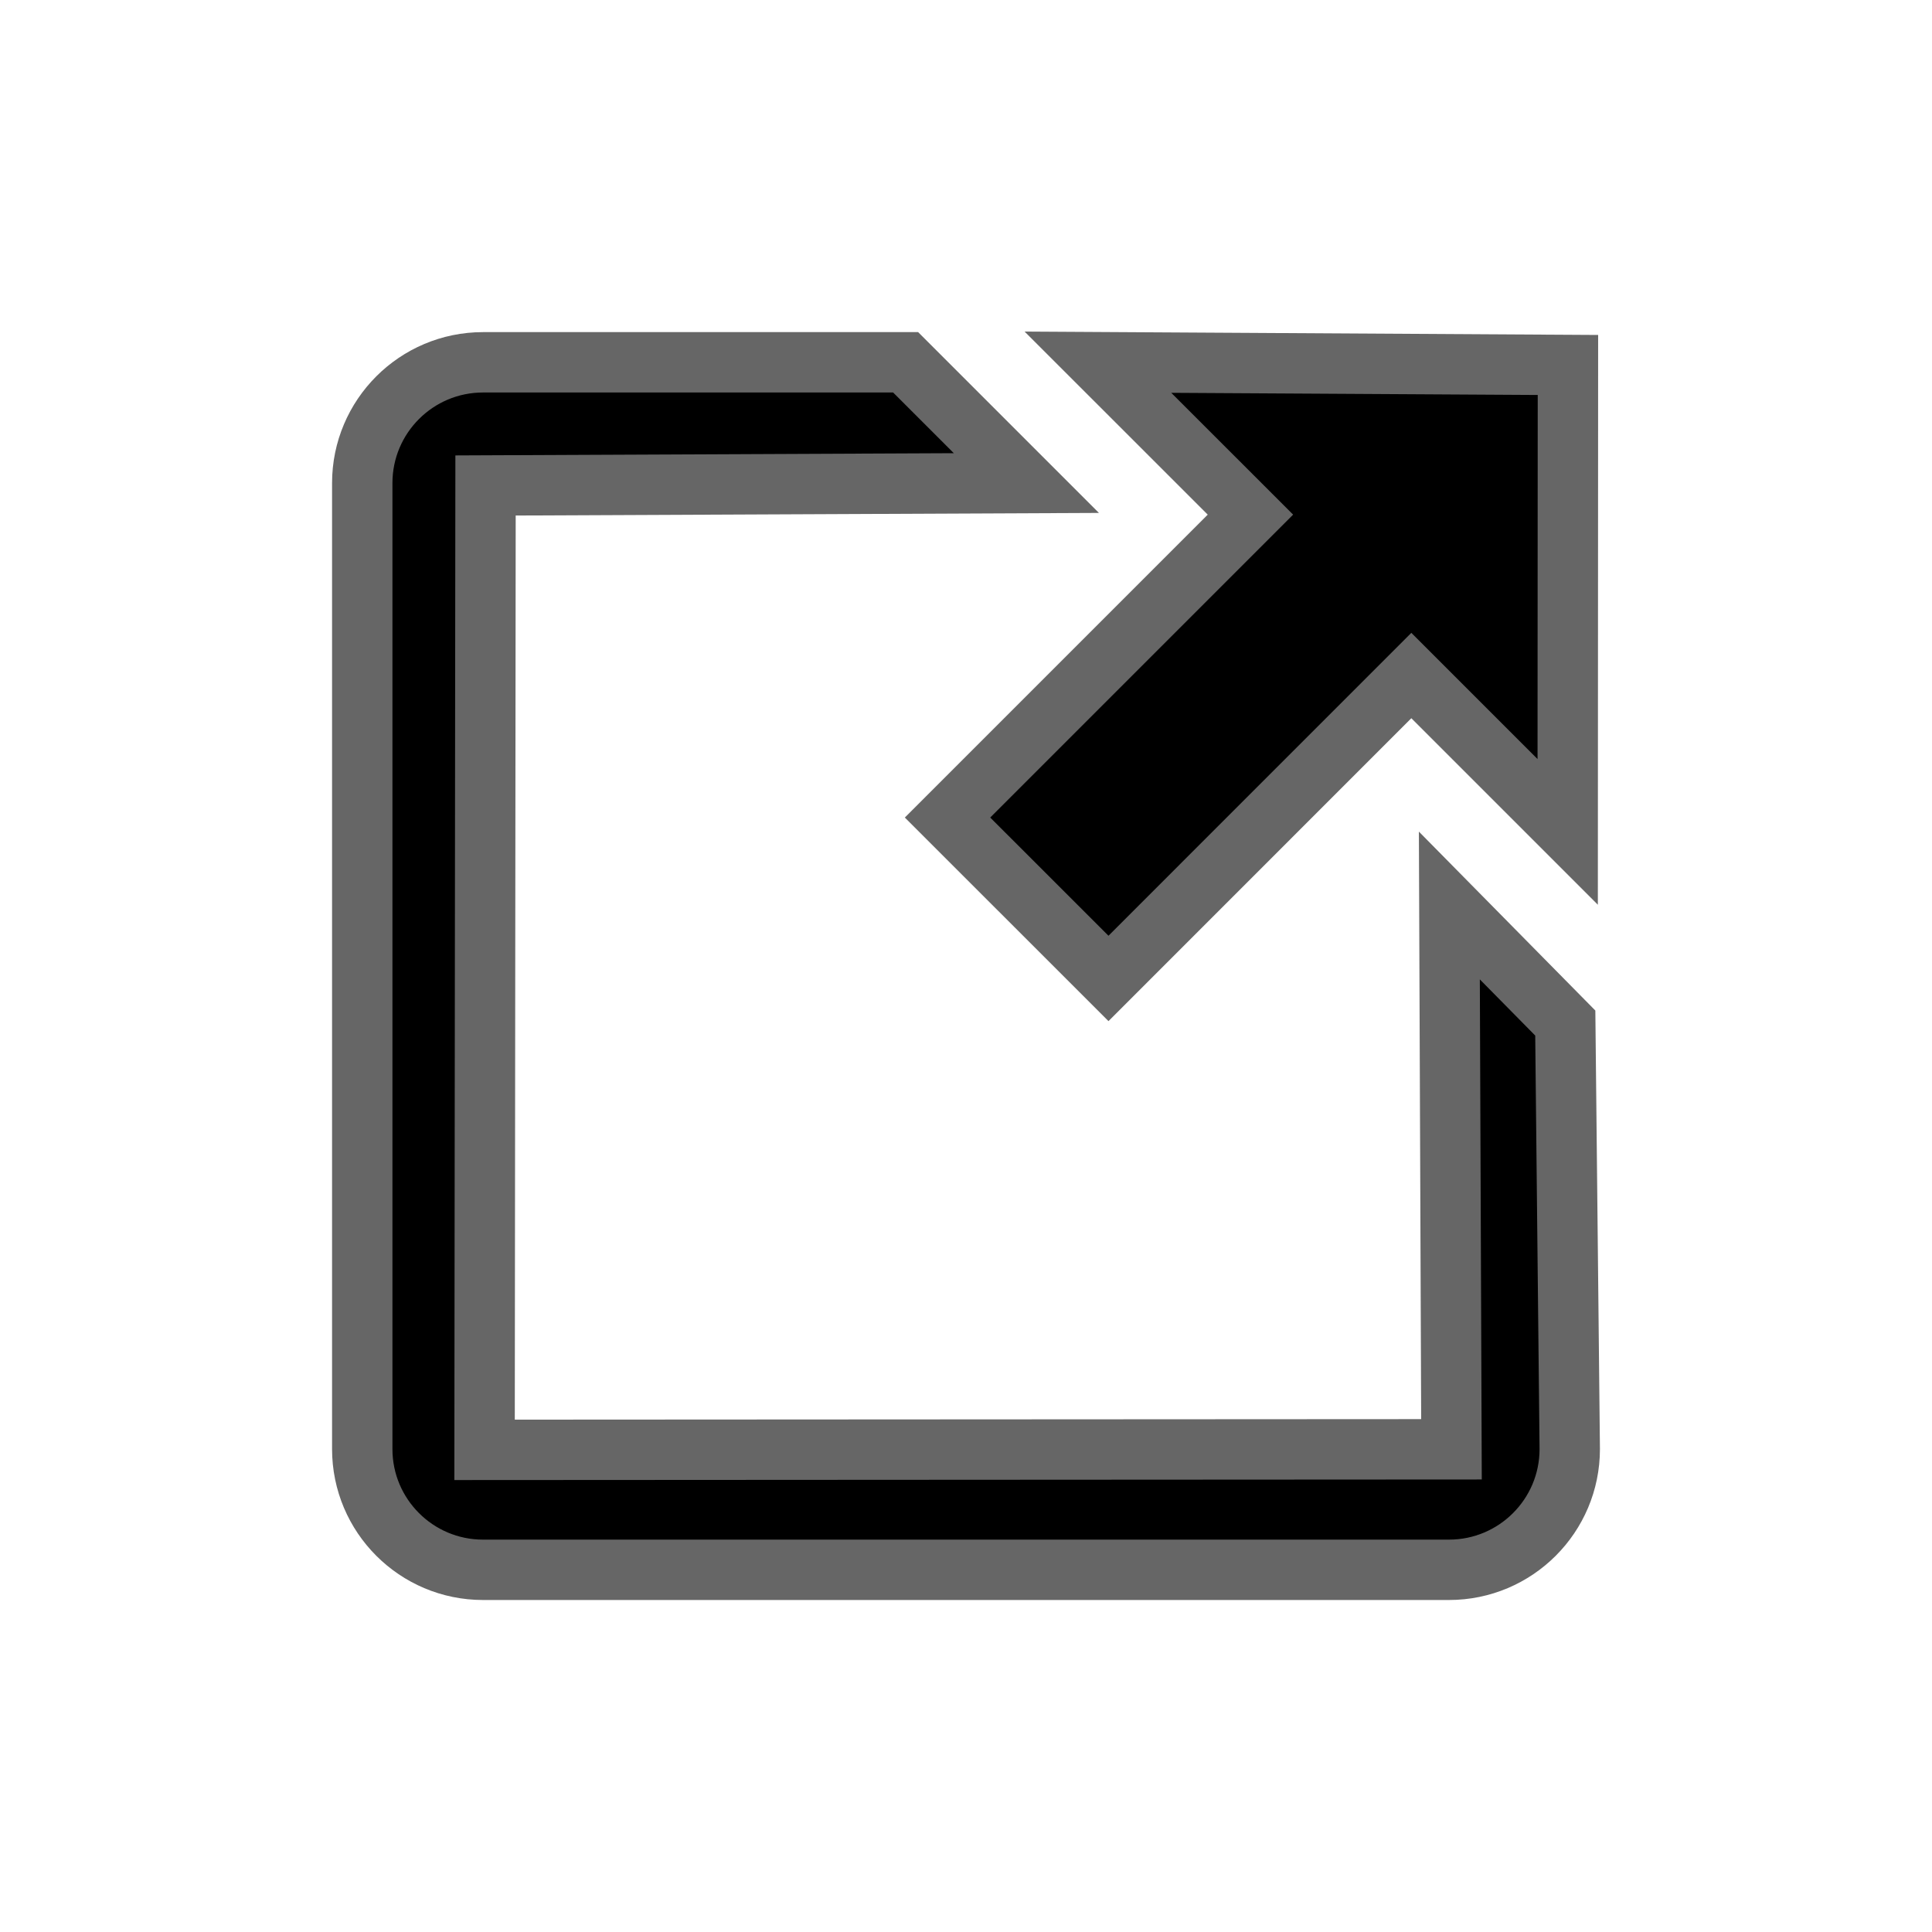
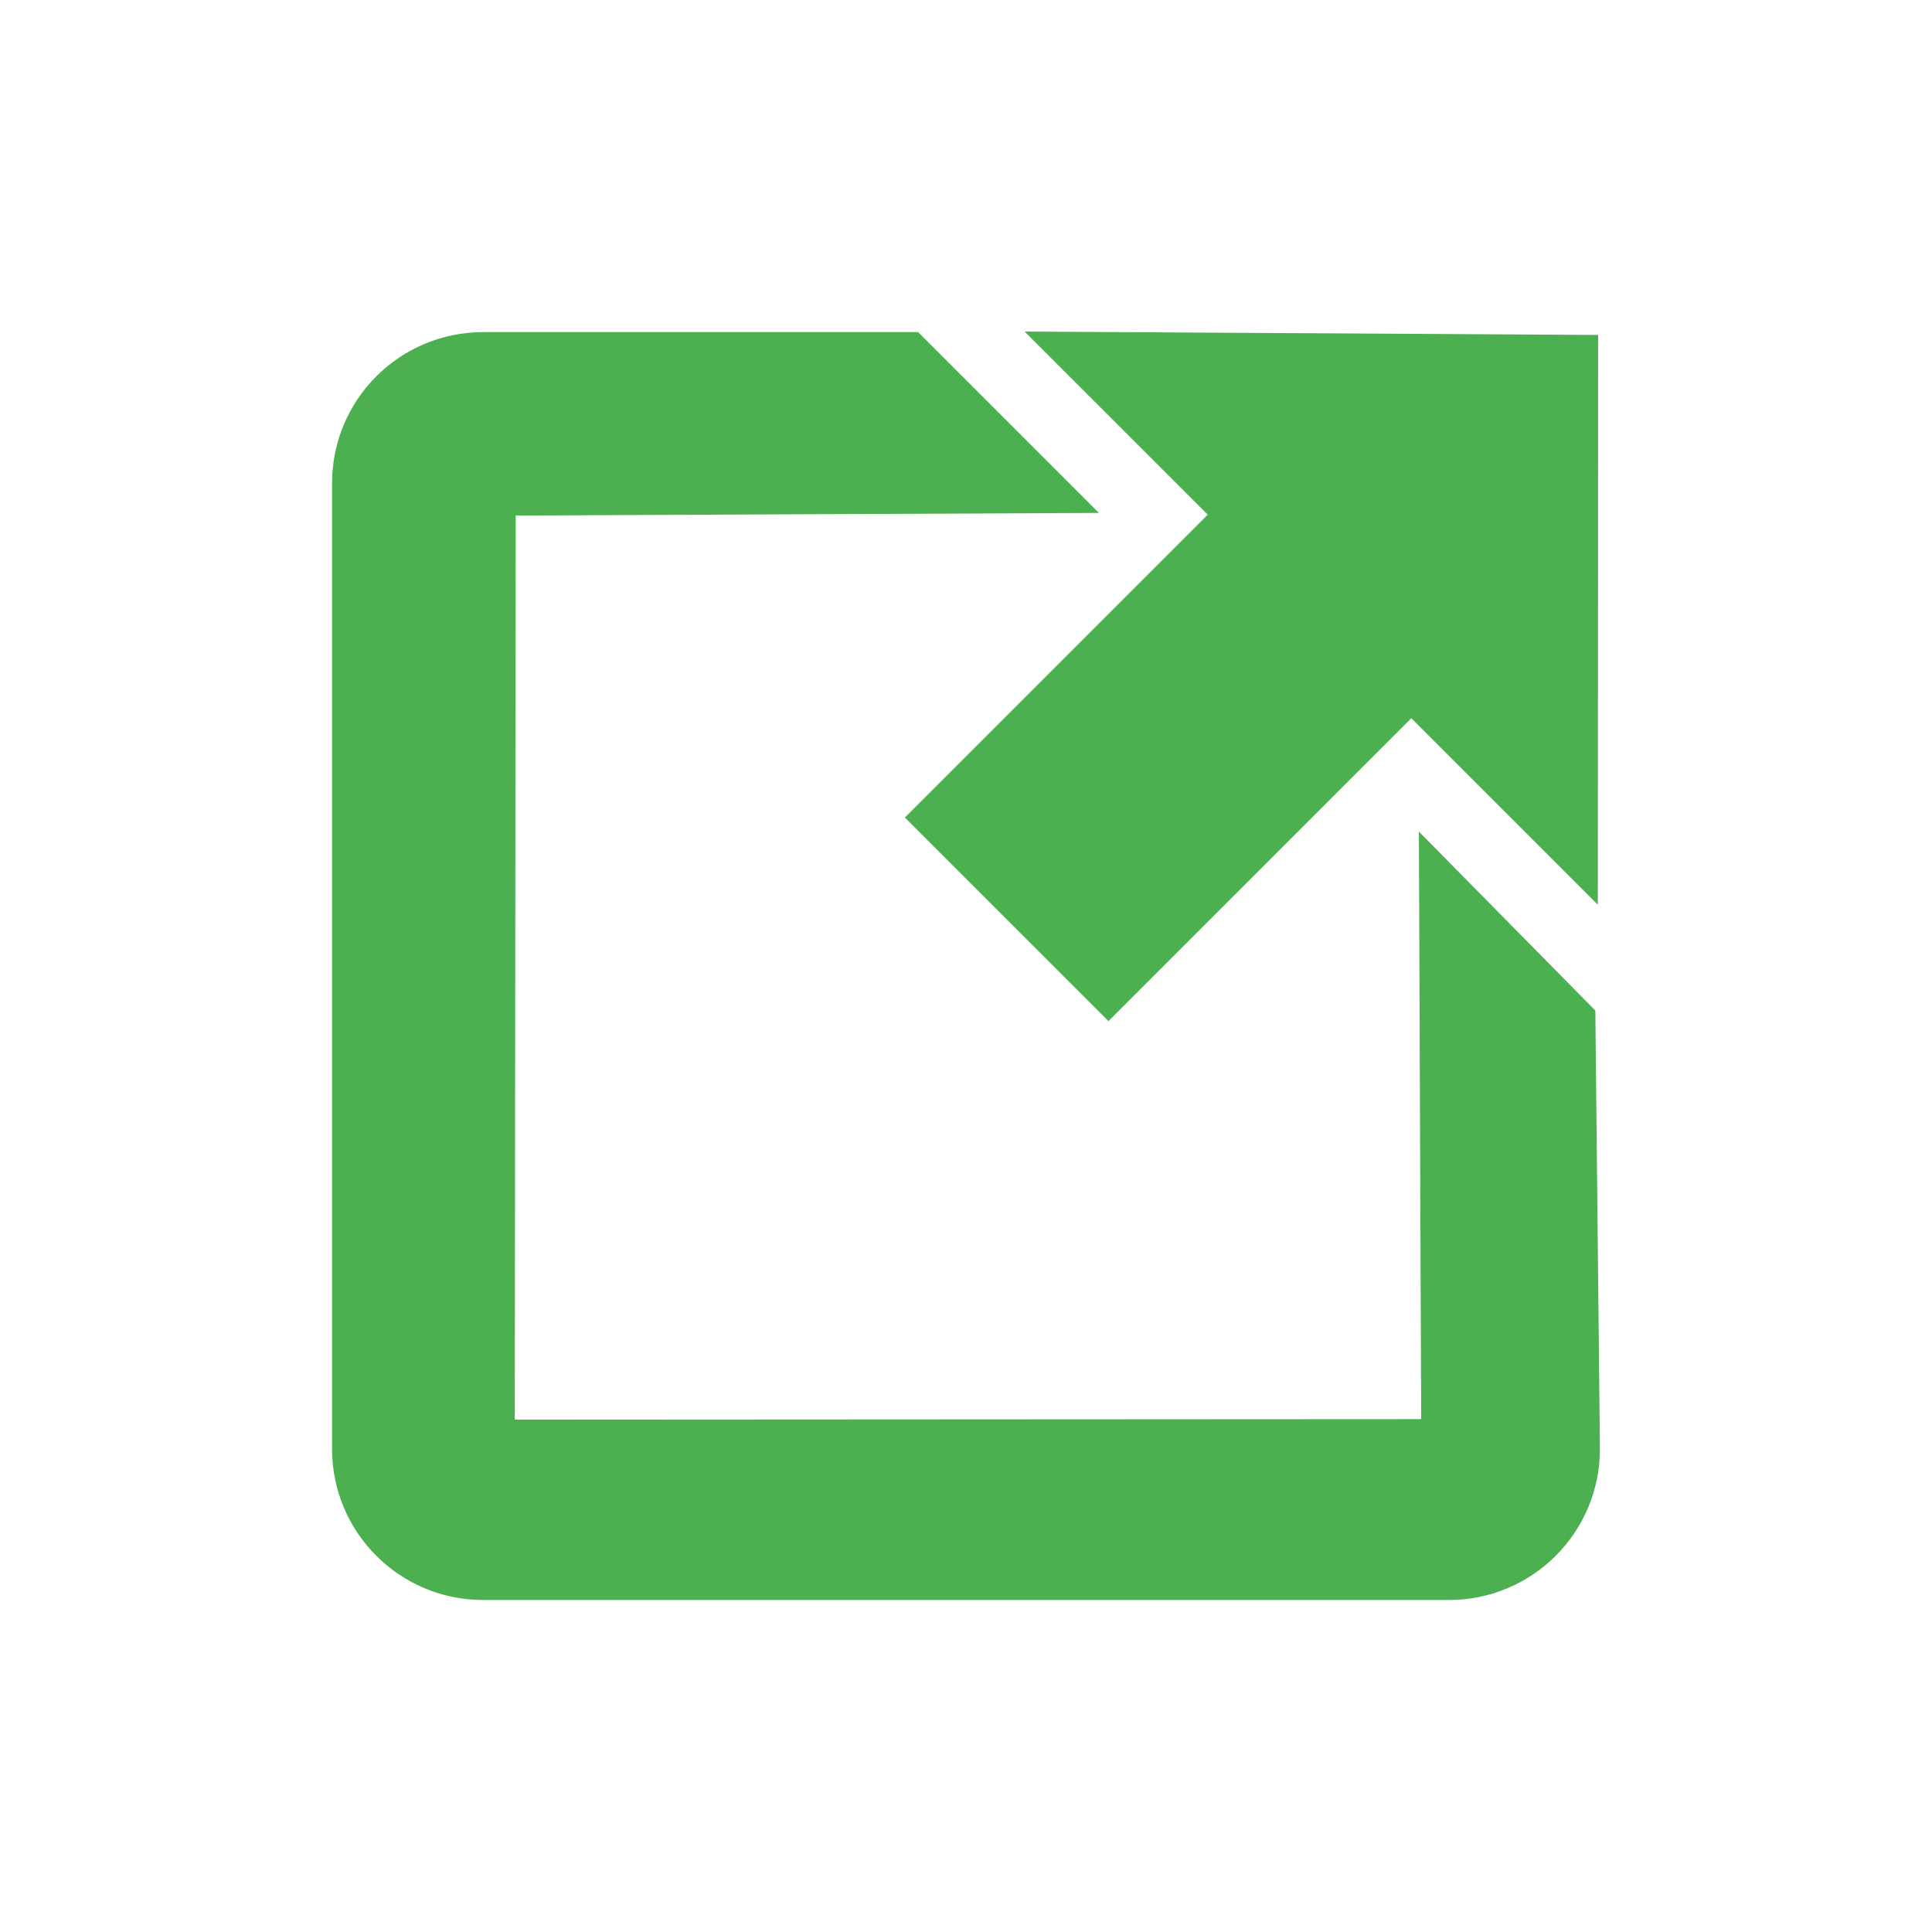
<svg xmlns="http://www.w3.org/2000/svg" width="32" height="32">
  <g class="layer">
-     <path d="m15.694,13.541l2.666,2.665l5.016,-5.017l2.59,2.59l0.004,-7.734l-7.785,-0.046l2.526,2.525l-5.017,5.017zm10.232,3.404l-1.92,-1.947l0.035,9.007l-16.015,0.009l0.016,-15.973l8.958,-0.04l-2,-2l-7,0c-1.104,0 -2,0.896 -2,2l0,16c0,1.104 0.896,2 2,2l16,0c1.104,0 2,-0.896 2,-2l-0.074,-7.056z" fill="#000000" id="svg_1" stroke="#666666" />
+     <path d="m15.694,13.541l2.666,2.665l5.016,-5.017l2.59,2.59l0.004,-7.734l-7.785,-0.046l2.526,2.525l-5.017,5.017zm10.232,3.404l-1.92,-1.947l0.035,9.007l-16.015,0.009l0.016,-15.973l8.958,-0.04l-2,-2l-7,0c-1.104,0 -2,0.896 -2,2l0,16c0,1.104 0.896,2 2,2l16,0c1.104,0 2,-0.896 2,-2l-0.074,-7.056z" fill="#4caf50" id="svg_1" stroke="#4caf50" />
  </g>
</svg>
